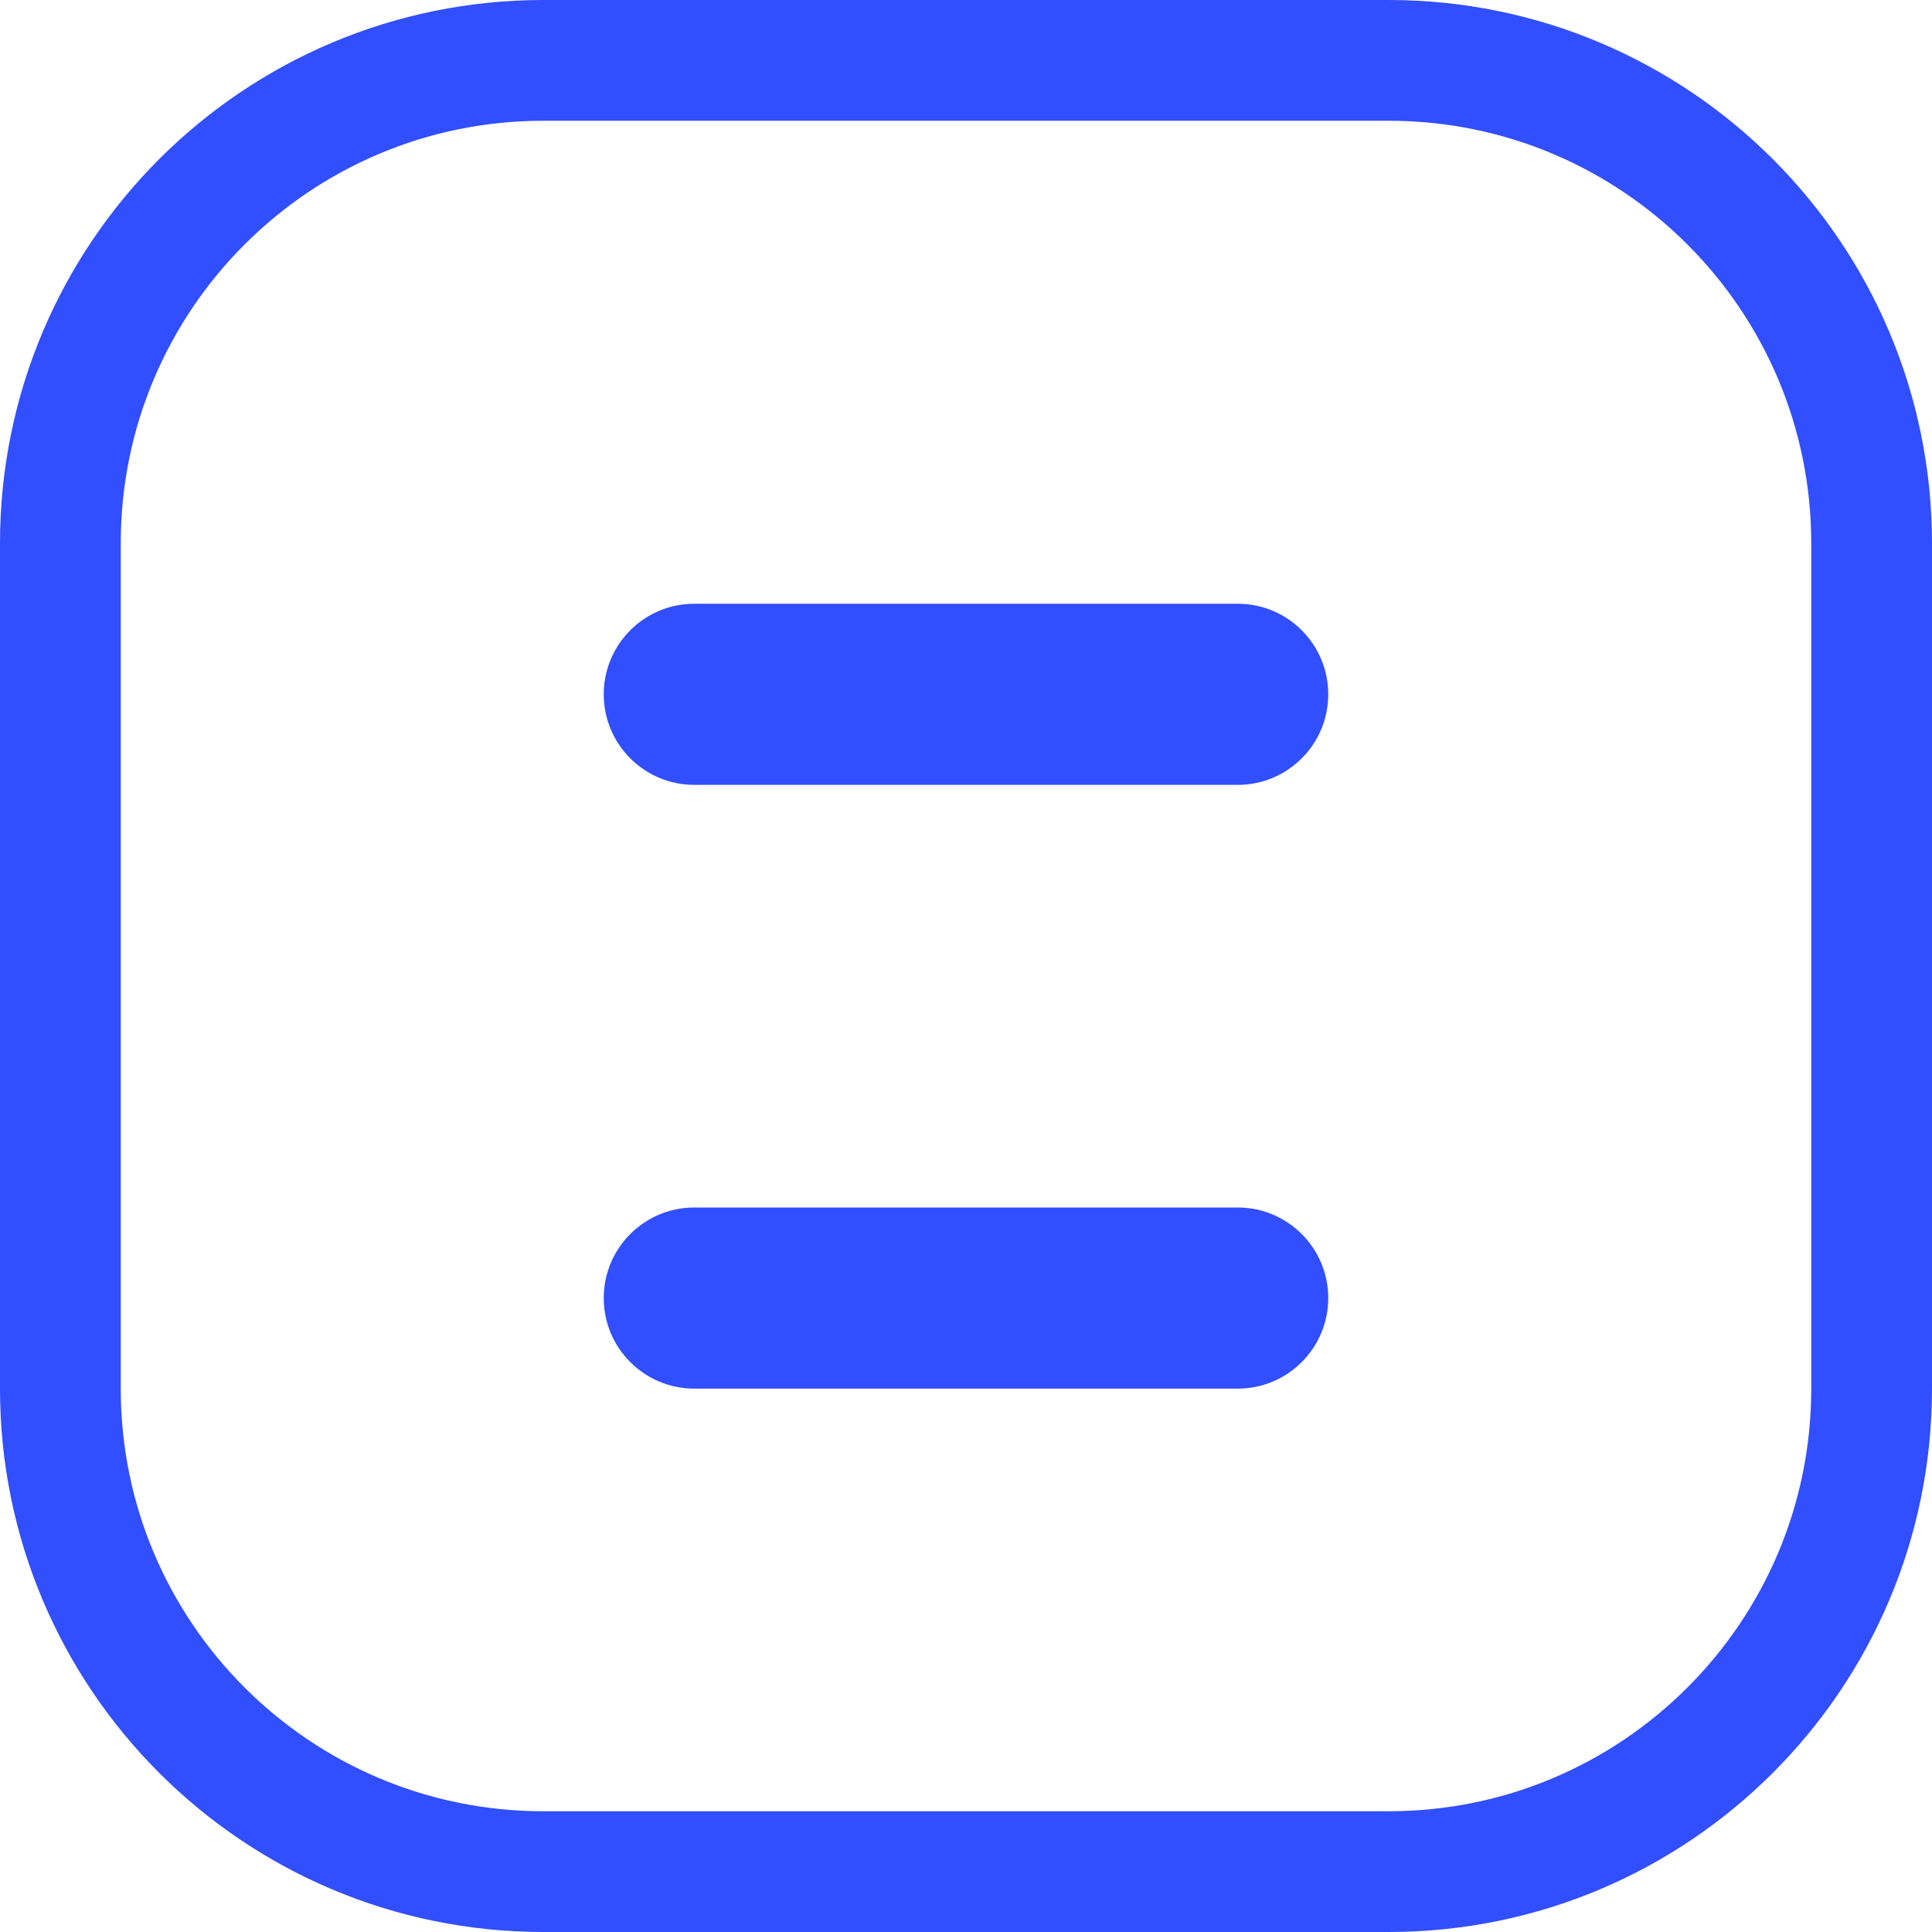
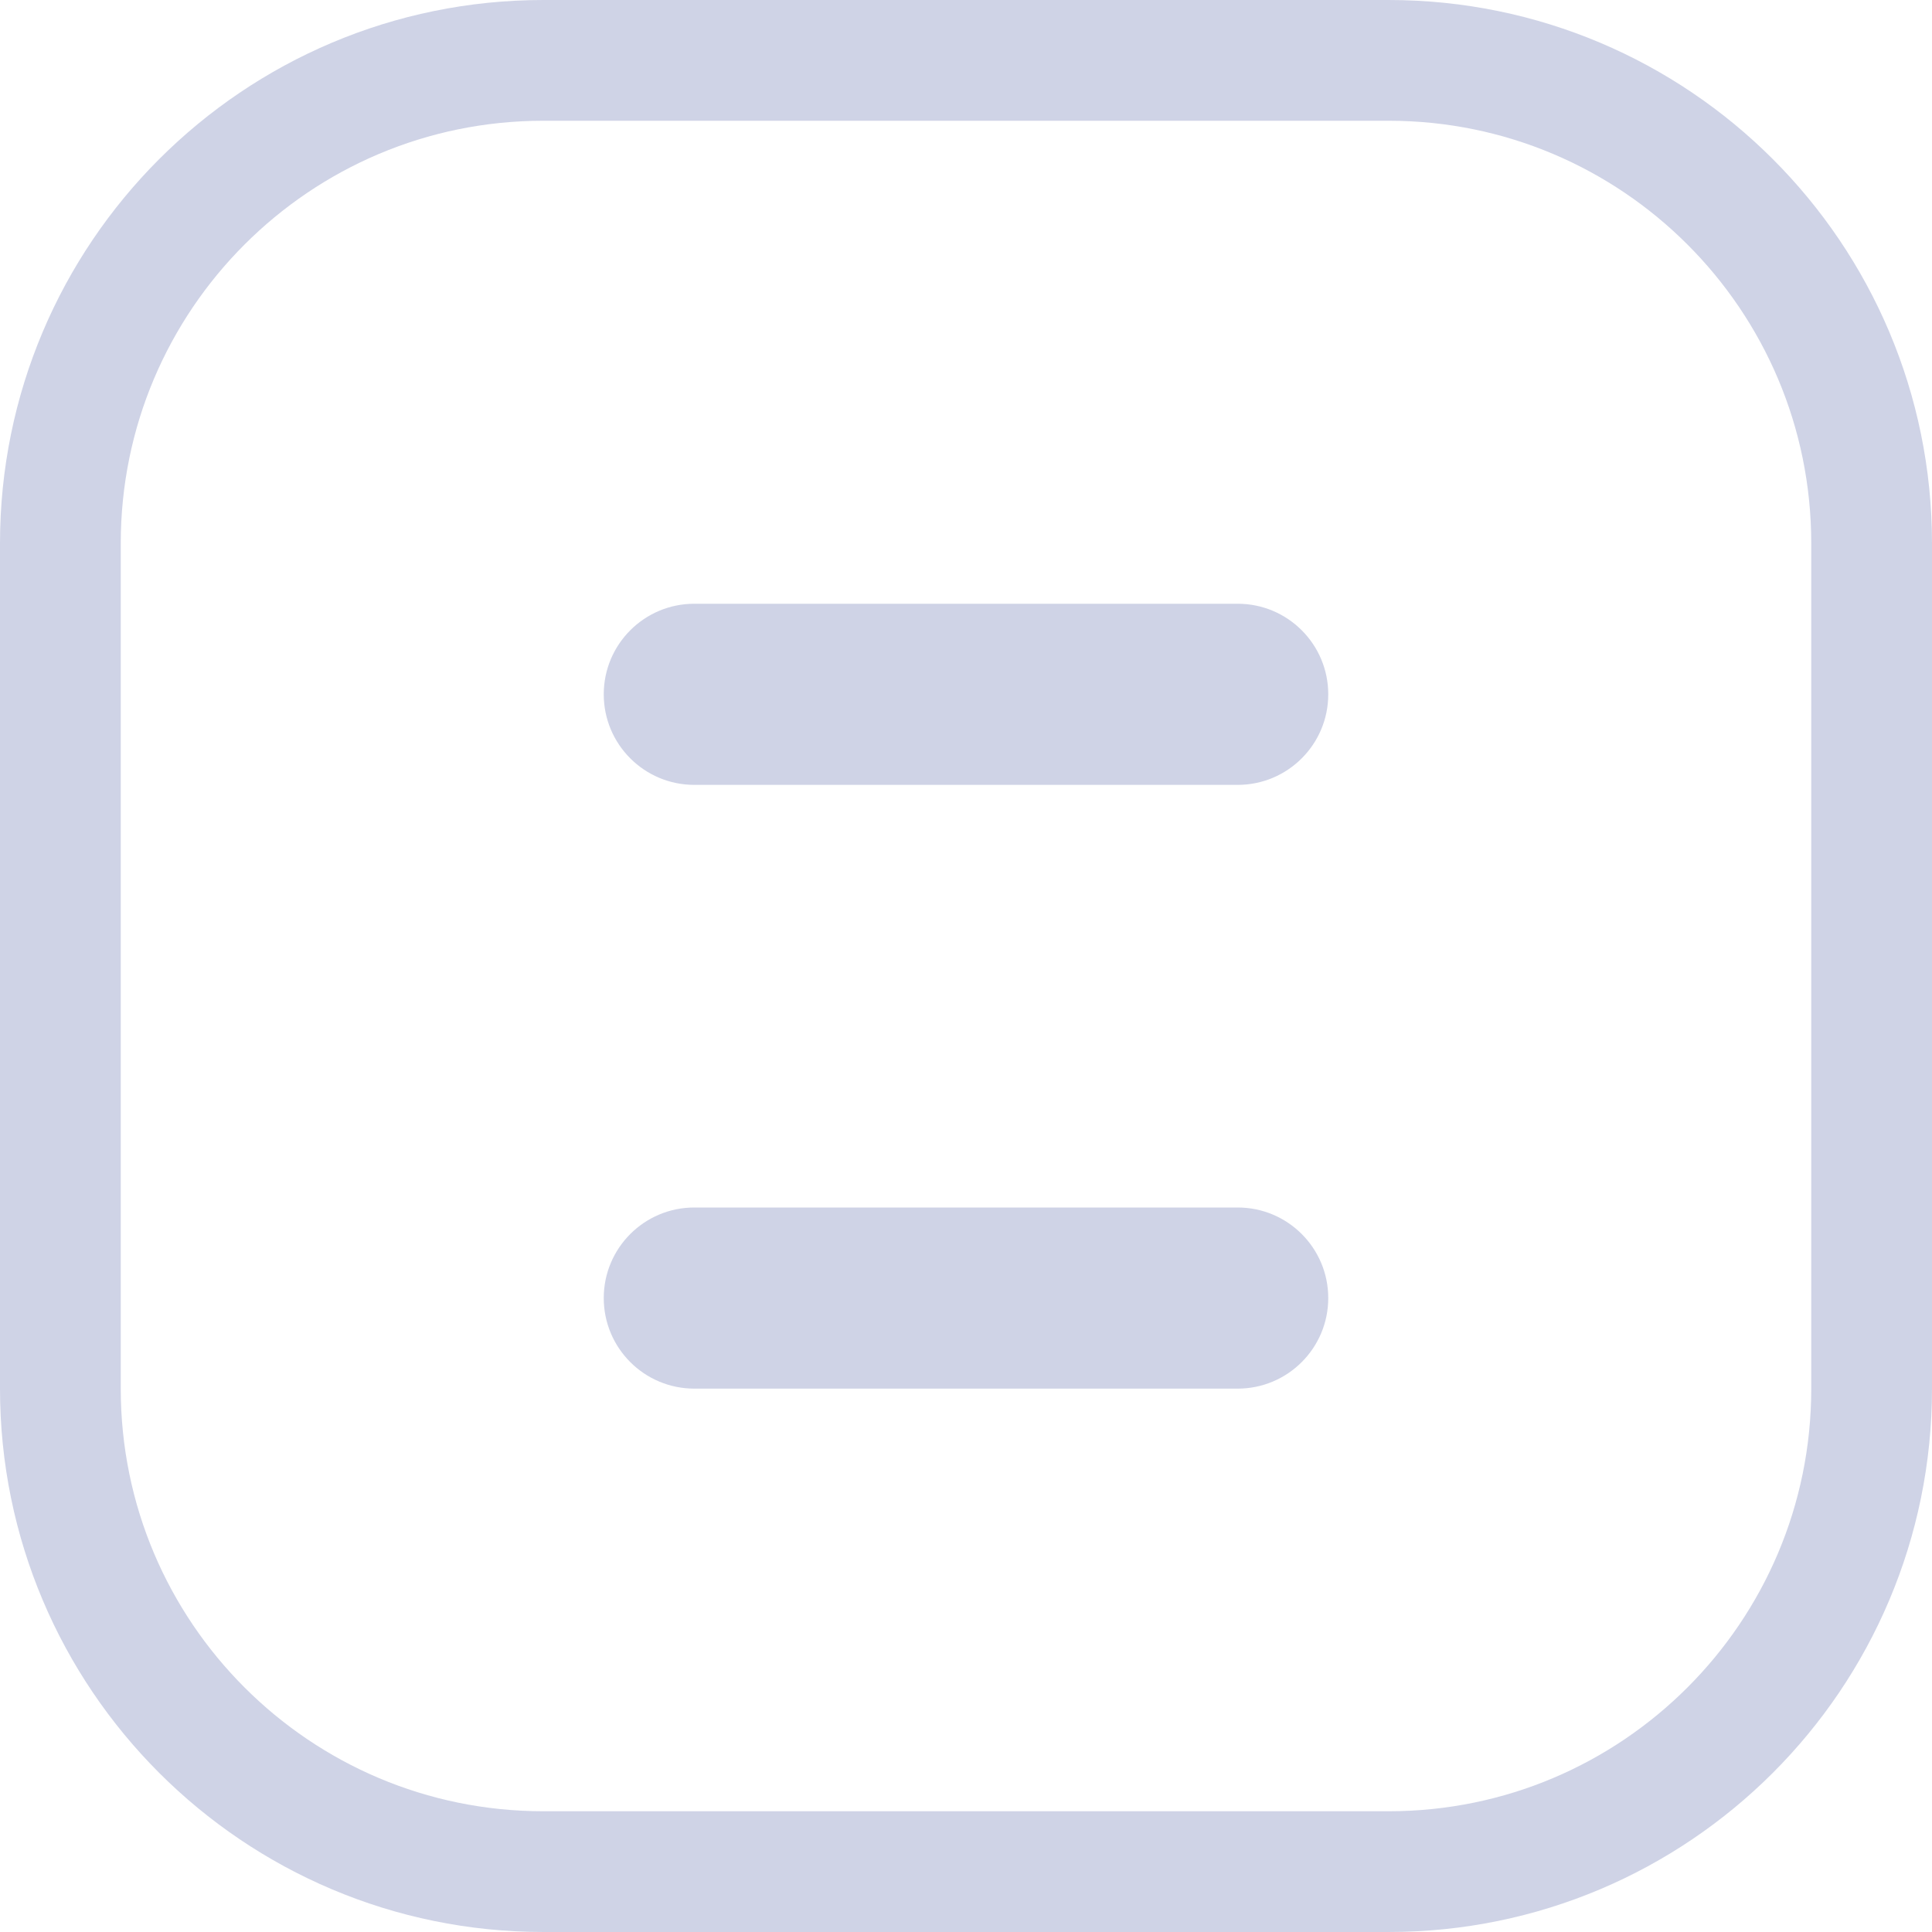
<svg xmlns="http://www.w3.org/2000/svg" width="16px" height="16px" viewBox="0 0 16 16" version="1.1">
  <g id="Page-1" stroke="none" stroke-width="1" fill="none" fill-rule="evenodd">
    <g id="ToDoList_Dashboard" transform="translate(-38, -154)">
      <g id="Sidebar">
        <g id="Dashboard" transform="translate(38, 153)">
          <g id="Dahsboard_icon" transform="translate(0, 1)">
-             <rect id="Rectangle" fill="#314EFF" x="5" y="5" width="6" height="1.5" rx="0.75" />
-             <rect id="Rectangle-Copy-5" fill="#314EFF" x="5" y="10" width="6" height="1.5" rx="0.75" />
-             <rect id="Rectangle" stroke="#314EFF" x="0.5" y="0.5" width="15" height="15" rx="4" />
+             <rect id="Rectangle" fill="#CFD3E6" x="5" y="5" width="6" height="1.5" rx="0.75" />
+             <rect id="Rectangle-Copy-5" fill="#CFD3E6" x="5" y="10" width="6" height="1.5" rx="0.75" />
+             <rect id="Rectangle" stroke="#CFD3E6" x="0.5" y="0.5" width="15" height="15" rx="4" />
          </g>
        </g>
      </g>
    </g>
  </g>
</svg>
